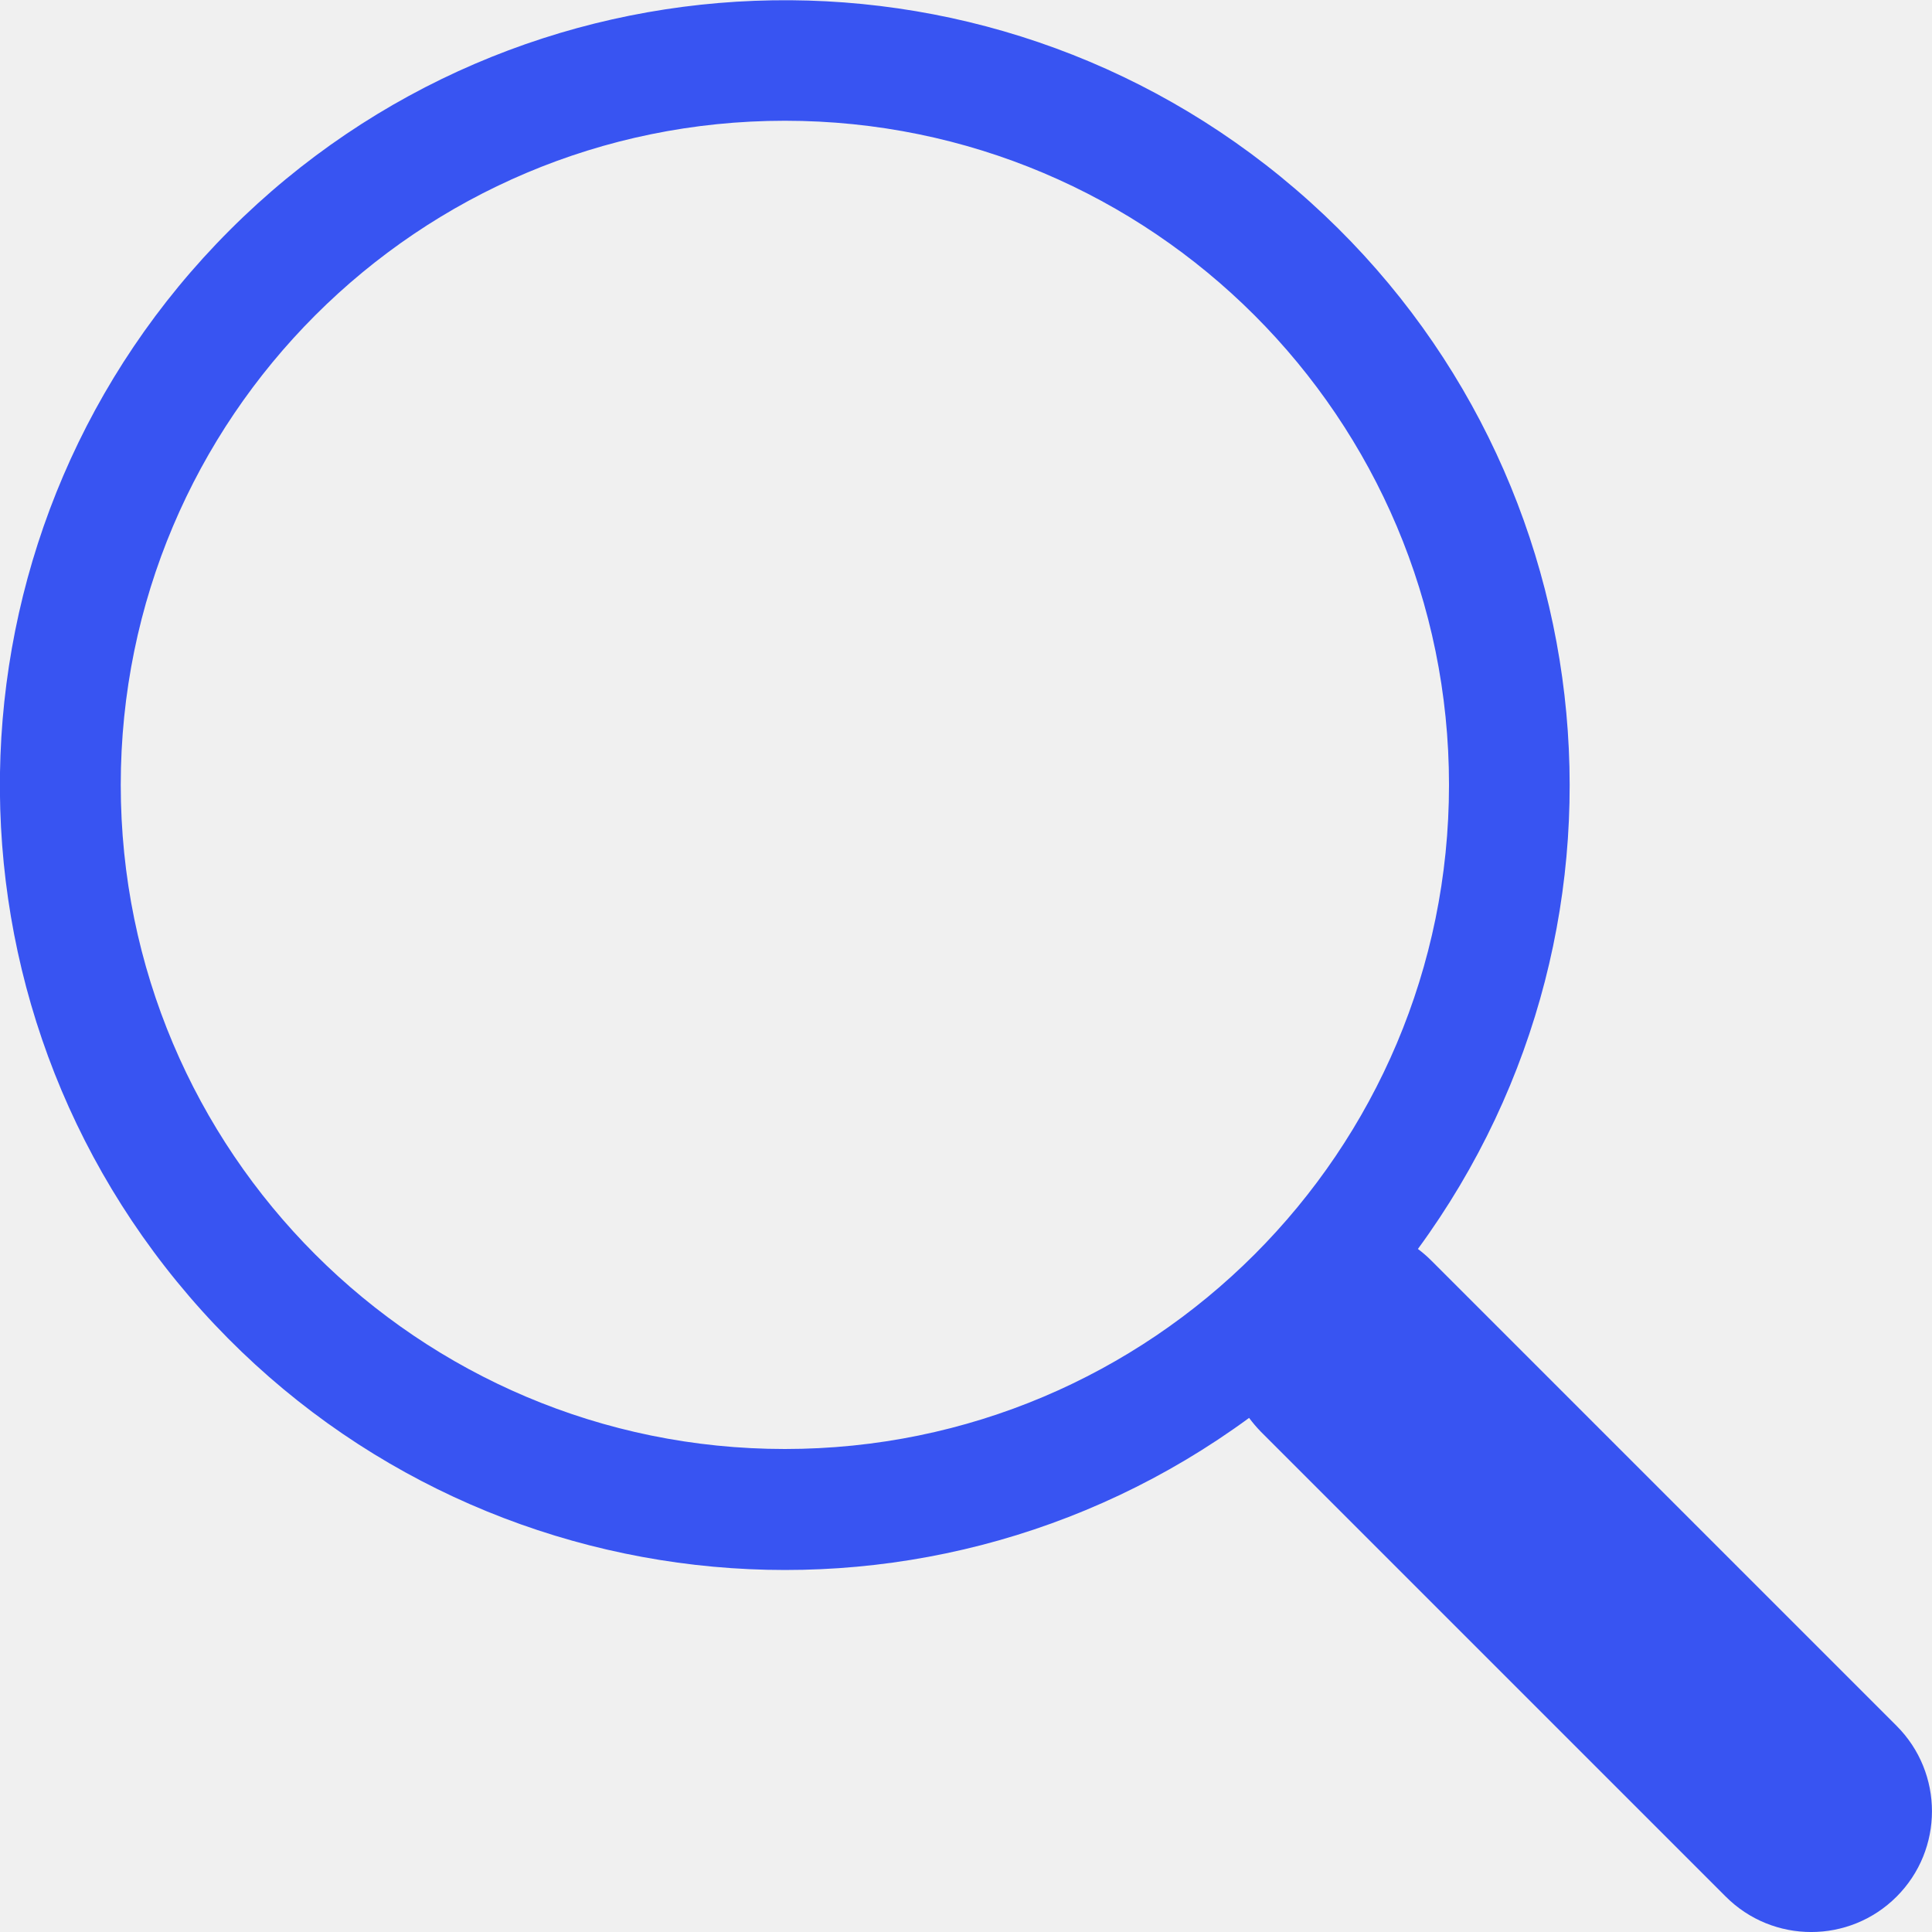
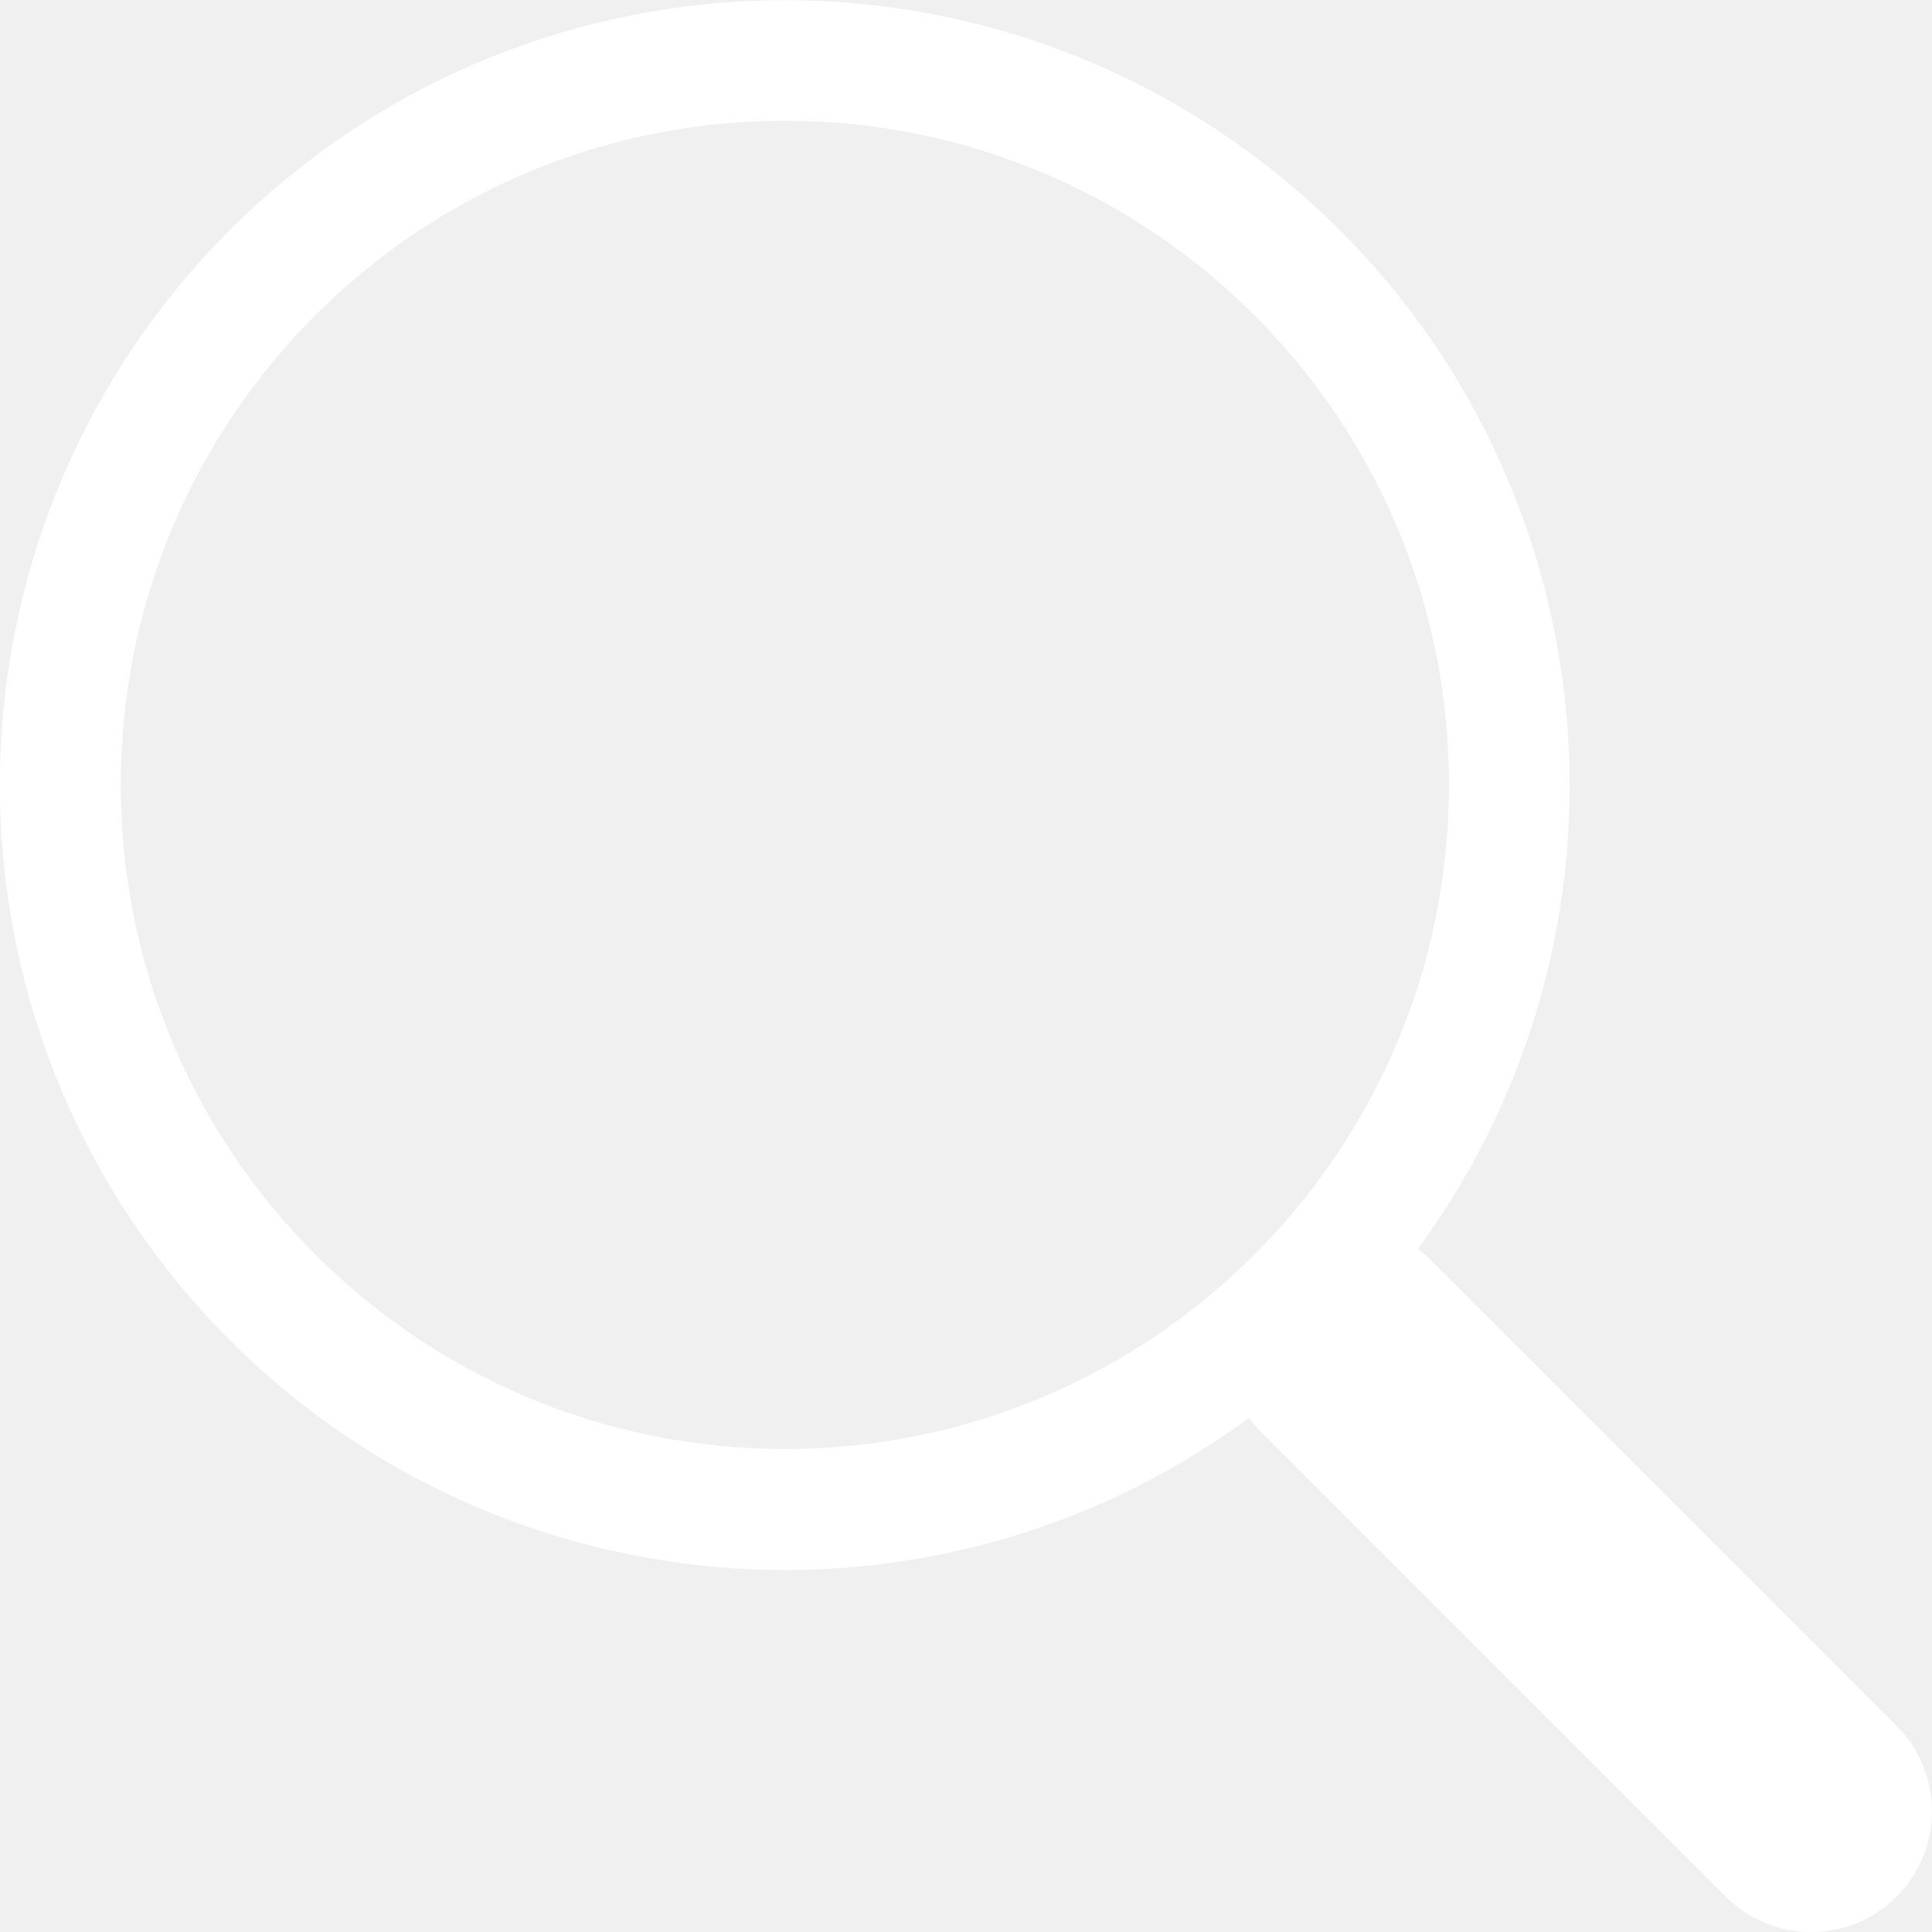
- <svg xmlns="http://www.w3.org/2000/svg" width="16" height="16" fill="#3854F2" class="bi bi-search" viewBox="0 0 16 16">
+ <svg xmlns="http://www.w3.org/2000/svg" width="16" height="16" fill="#ffffff" class="bi bi-search" viewBox="0 0 16 16">
  <path d="M11.742 10.344a6.5 6.5 0 1 0-1.397 1.398h-.001c.03.04.062.078.098.115l3.85 3.85a1 1 0 0 0 1.415-1.414l-3.85-3.85a1.007 1.007 0 0 0-.115-.1zM12 6.5a5.5 5.5 0 1 1-11 0 5.5 5.5 0 0 1 11 0z" />
</svg>
